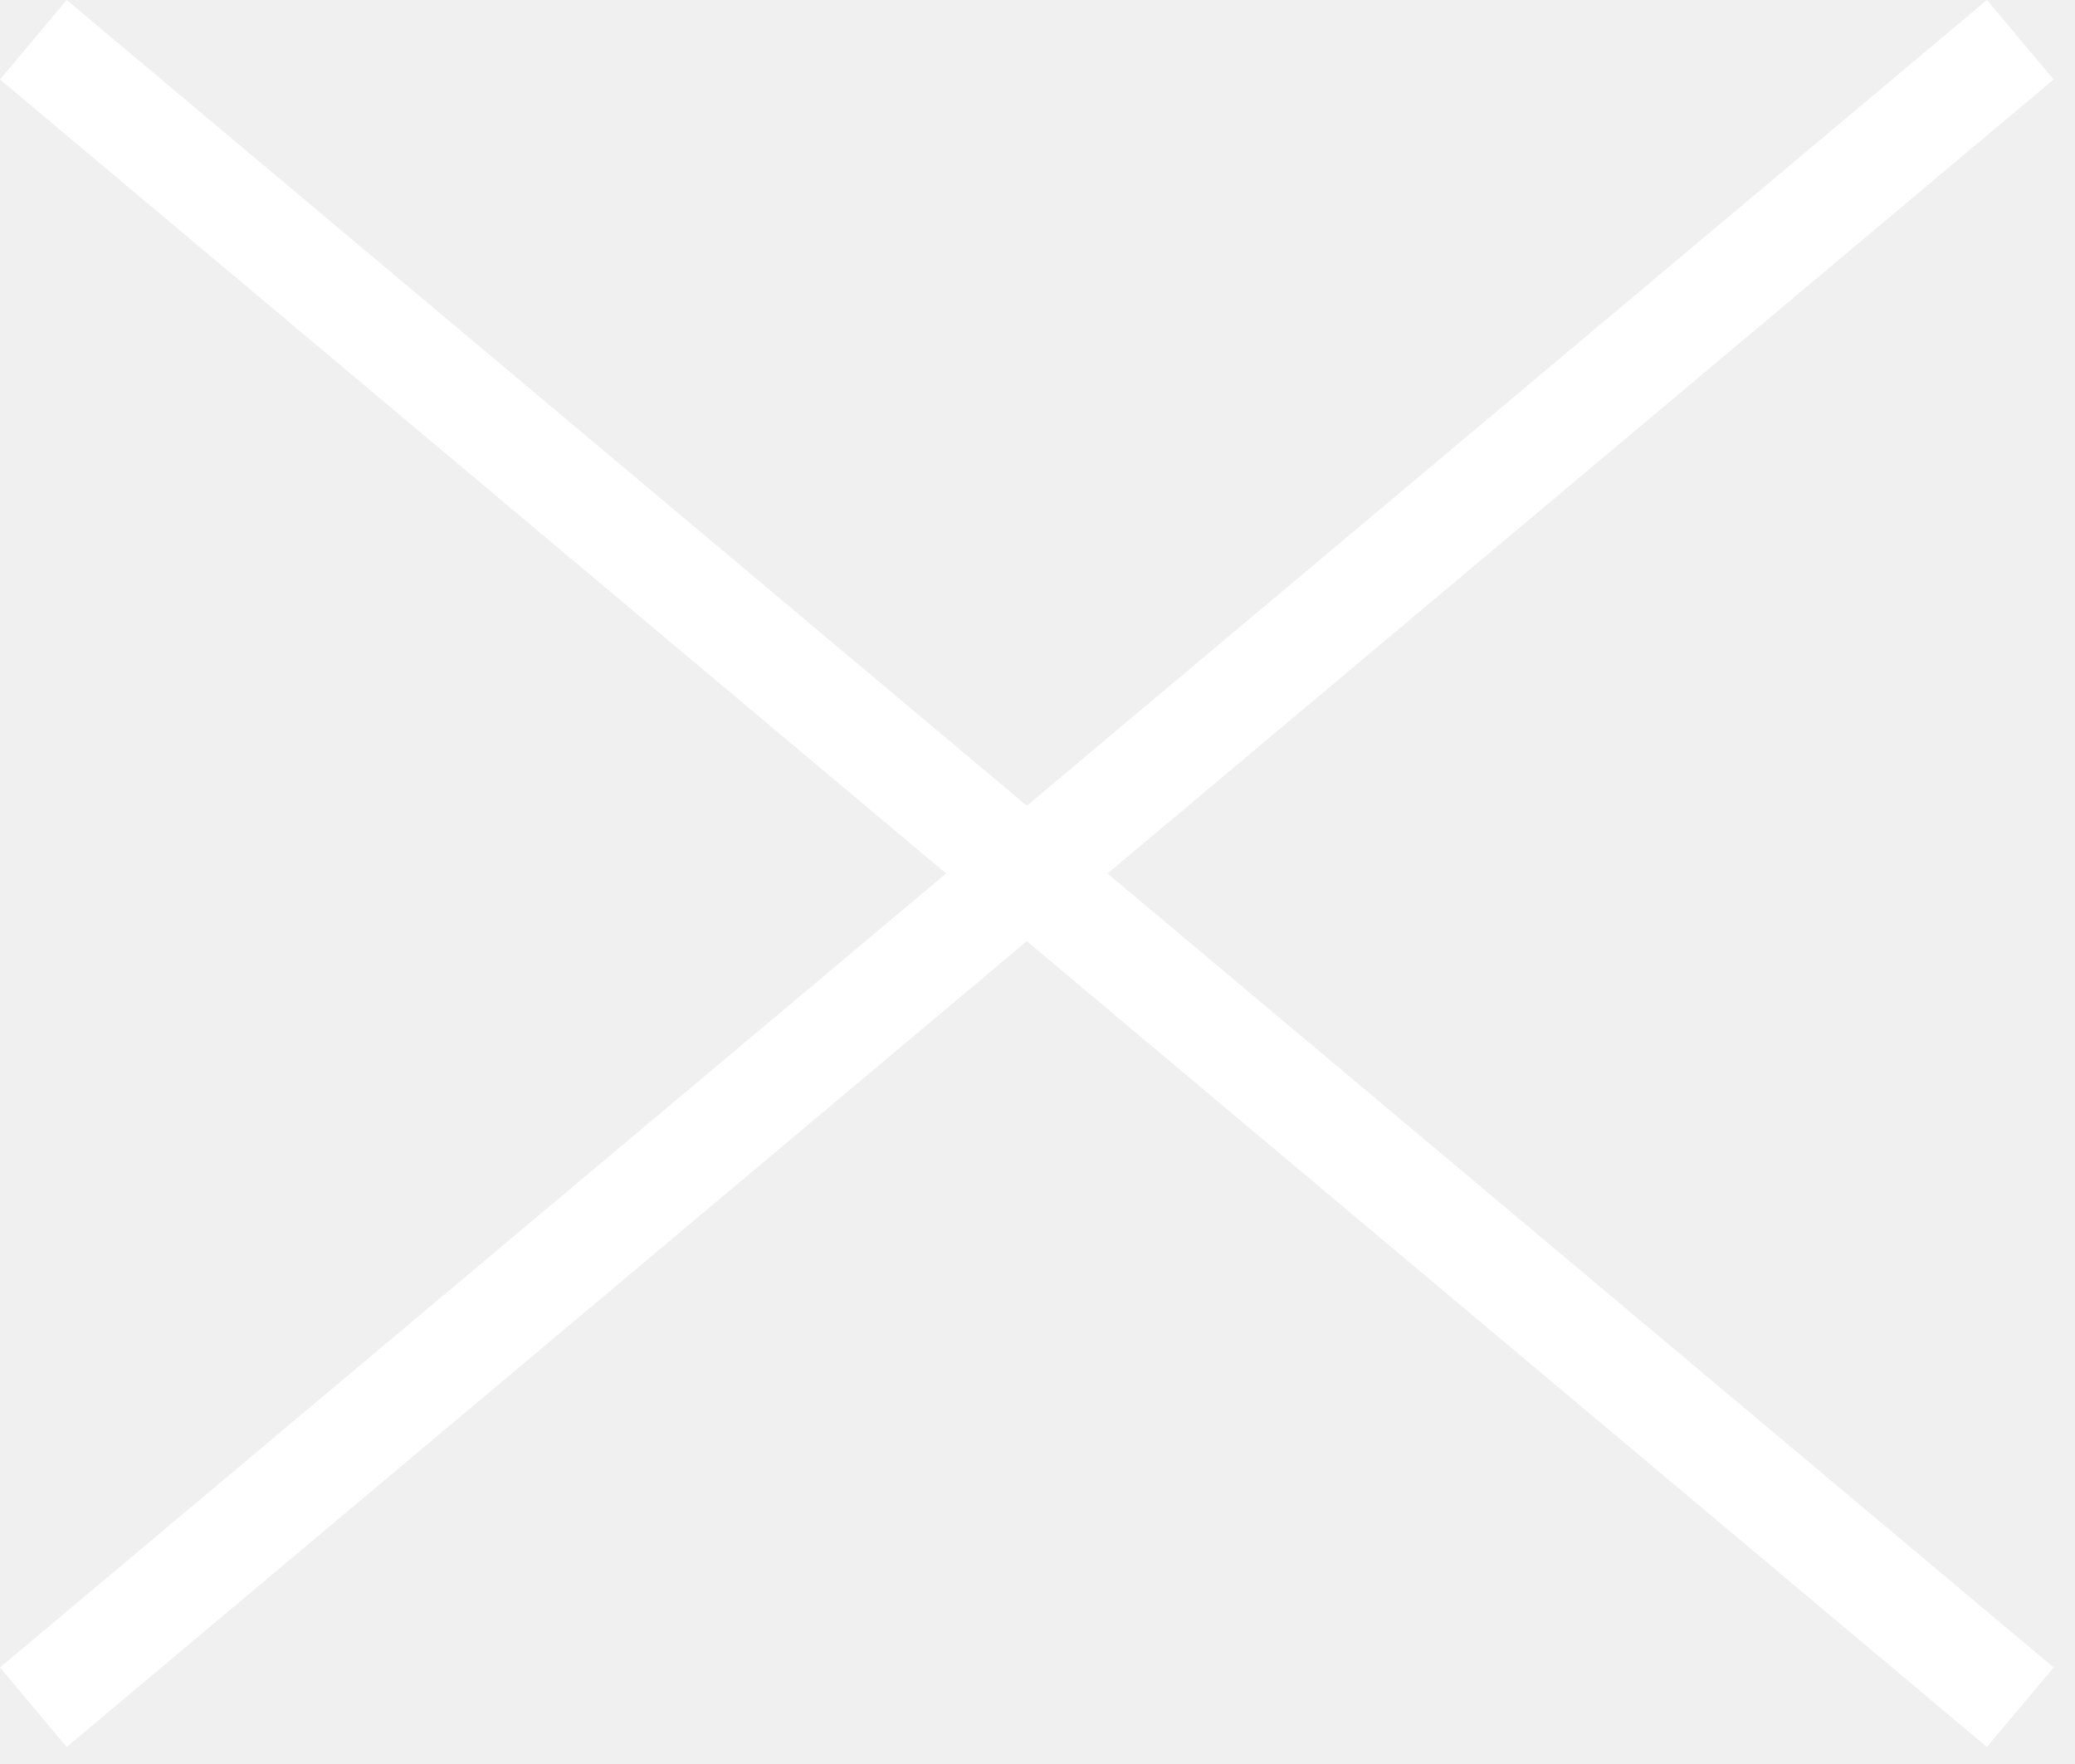
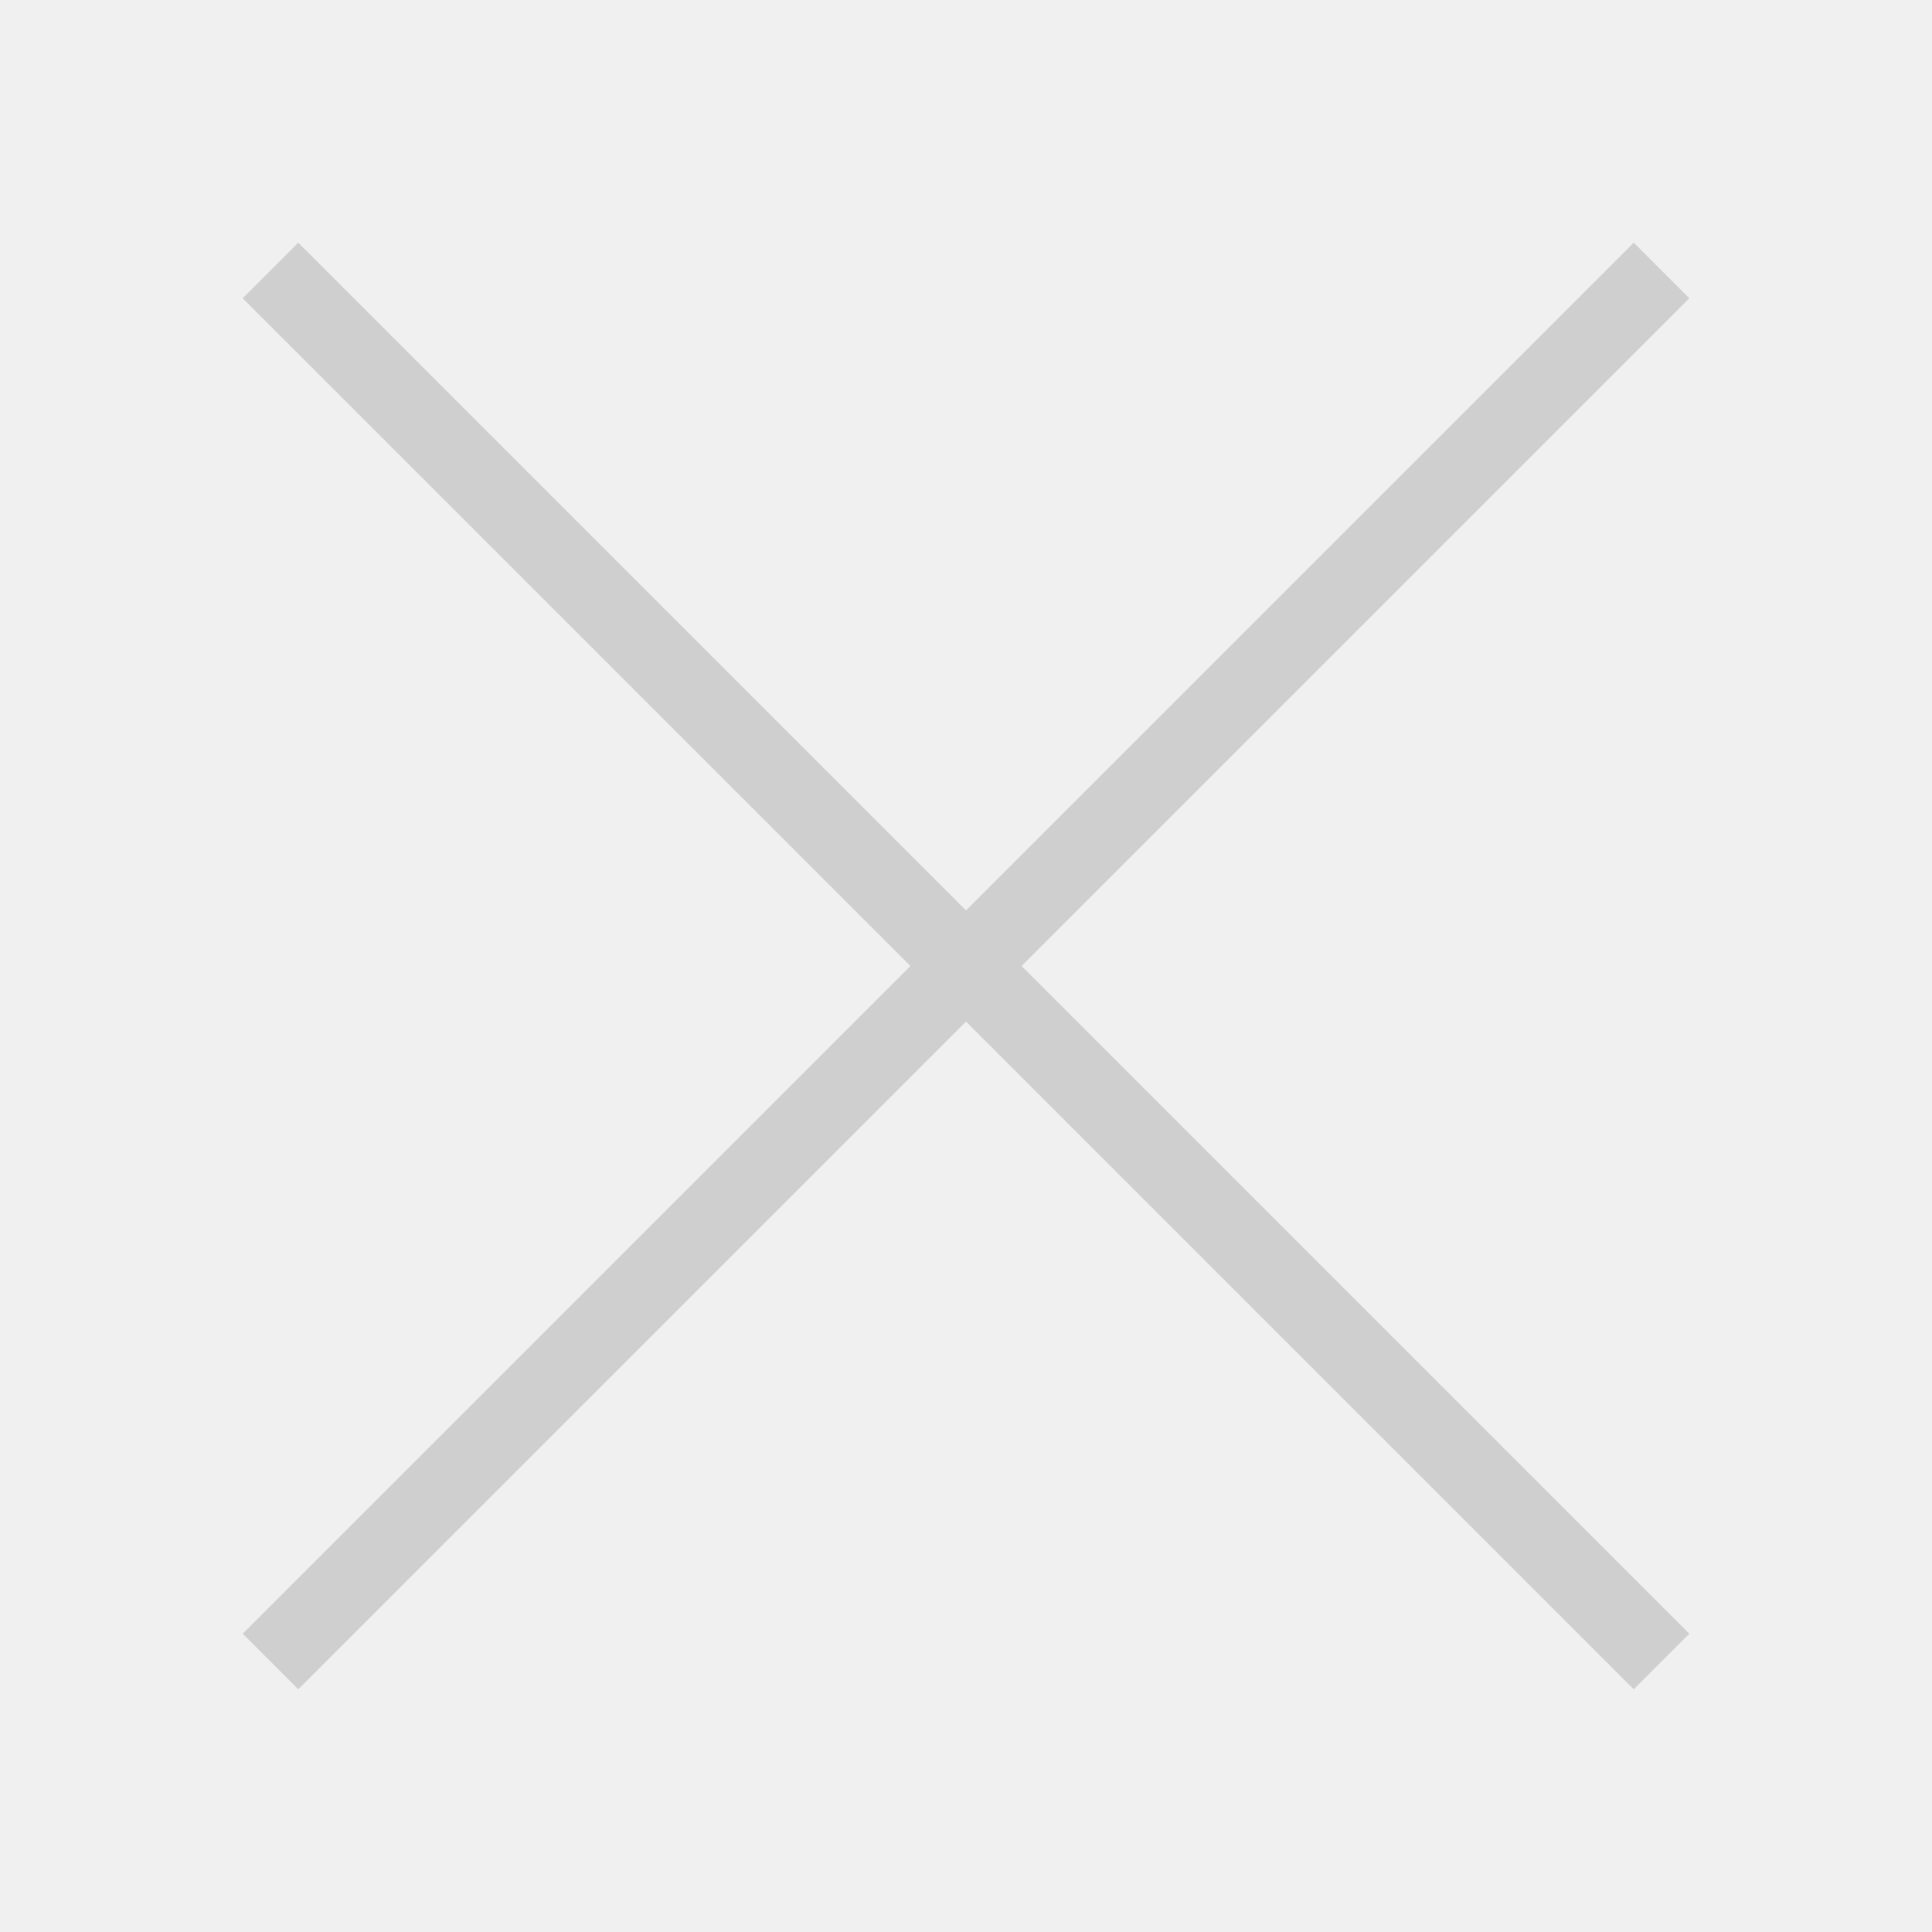
- <svg xmlns="http://www.w3.org/2000/svg" width="40" height="34" viewBox="0 0 40 34" fill="#c2c2c2b7">
-   <path fill-rule="evenodd" clip-rule="evenodd" d="M19.794 15.53L1.286 0L0 1.532L18.238 16.836L0 32.139L1.286 33.672L19.794 18.141L38.302 33.672L39.588 32.139L21.35 16.836L39.588 1.532L38.302 2.57492e-05L19.794 15.53Z" fill="white" />
+ <svg xmlns="http://www.w3.org/2000/svg" viewBox="0,0,256,256" width="50px" height="50px" fill-rule="nonzero">
+   <g fill-opacity="0" fill="#c2c2c2" fill-rule="nonzero" stroke="none" stroke-width="1" stroke-linecap="butt" stroke-linejoin="miter" stroke-miterlimit="10" stroke-dasharray="" stroke-dashoffset="0" font-family="none" font-weight="none" font-size="none" text-anchor="none" style="mix-blend-mode: normal">
+     <path d="M0,256v-256h256v256z" id="bgRectangle" />
+   </g>
+   <g fill-opacity="0.718" fill="#c2c2c2" fill-rule="nonzero" stroke="none" stroke-width="1" stroke-linecap="butt" stroke-linejoin="miter" stroke-miterlimit="10" stroke-dasharray="" stroke-dashoffset="0" font-family="none" font-weight="none" font-size="none" text-anchor="none" style="mix-blend-mode: normal">
+     <g transform="scale(5.12,5.12)">
+       <path d="M7.719,6.281l-1.438,1.438l17.281,17.281l-17.281,17.281l1.438,1.438l17.281,-17.281l17.281,17.281l1.438,-1.438l-17.281,-17.281l17.281,-17.281l-1.438,-1.438l-17.281,17.281z" />
+     </g>
+   </g>
</svg>
